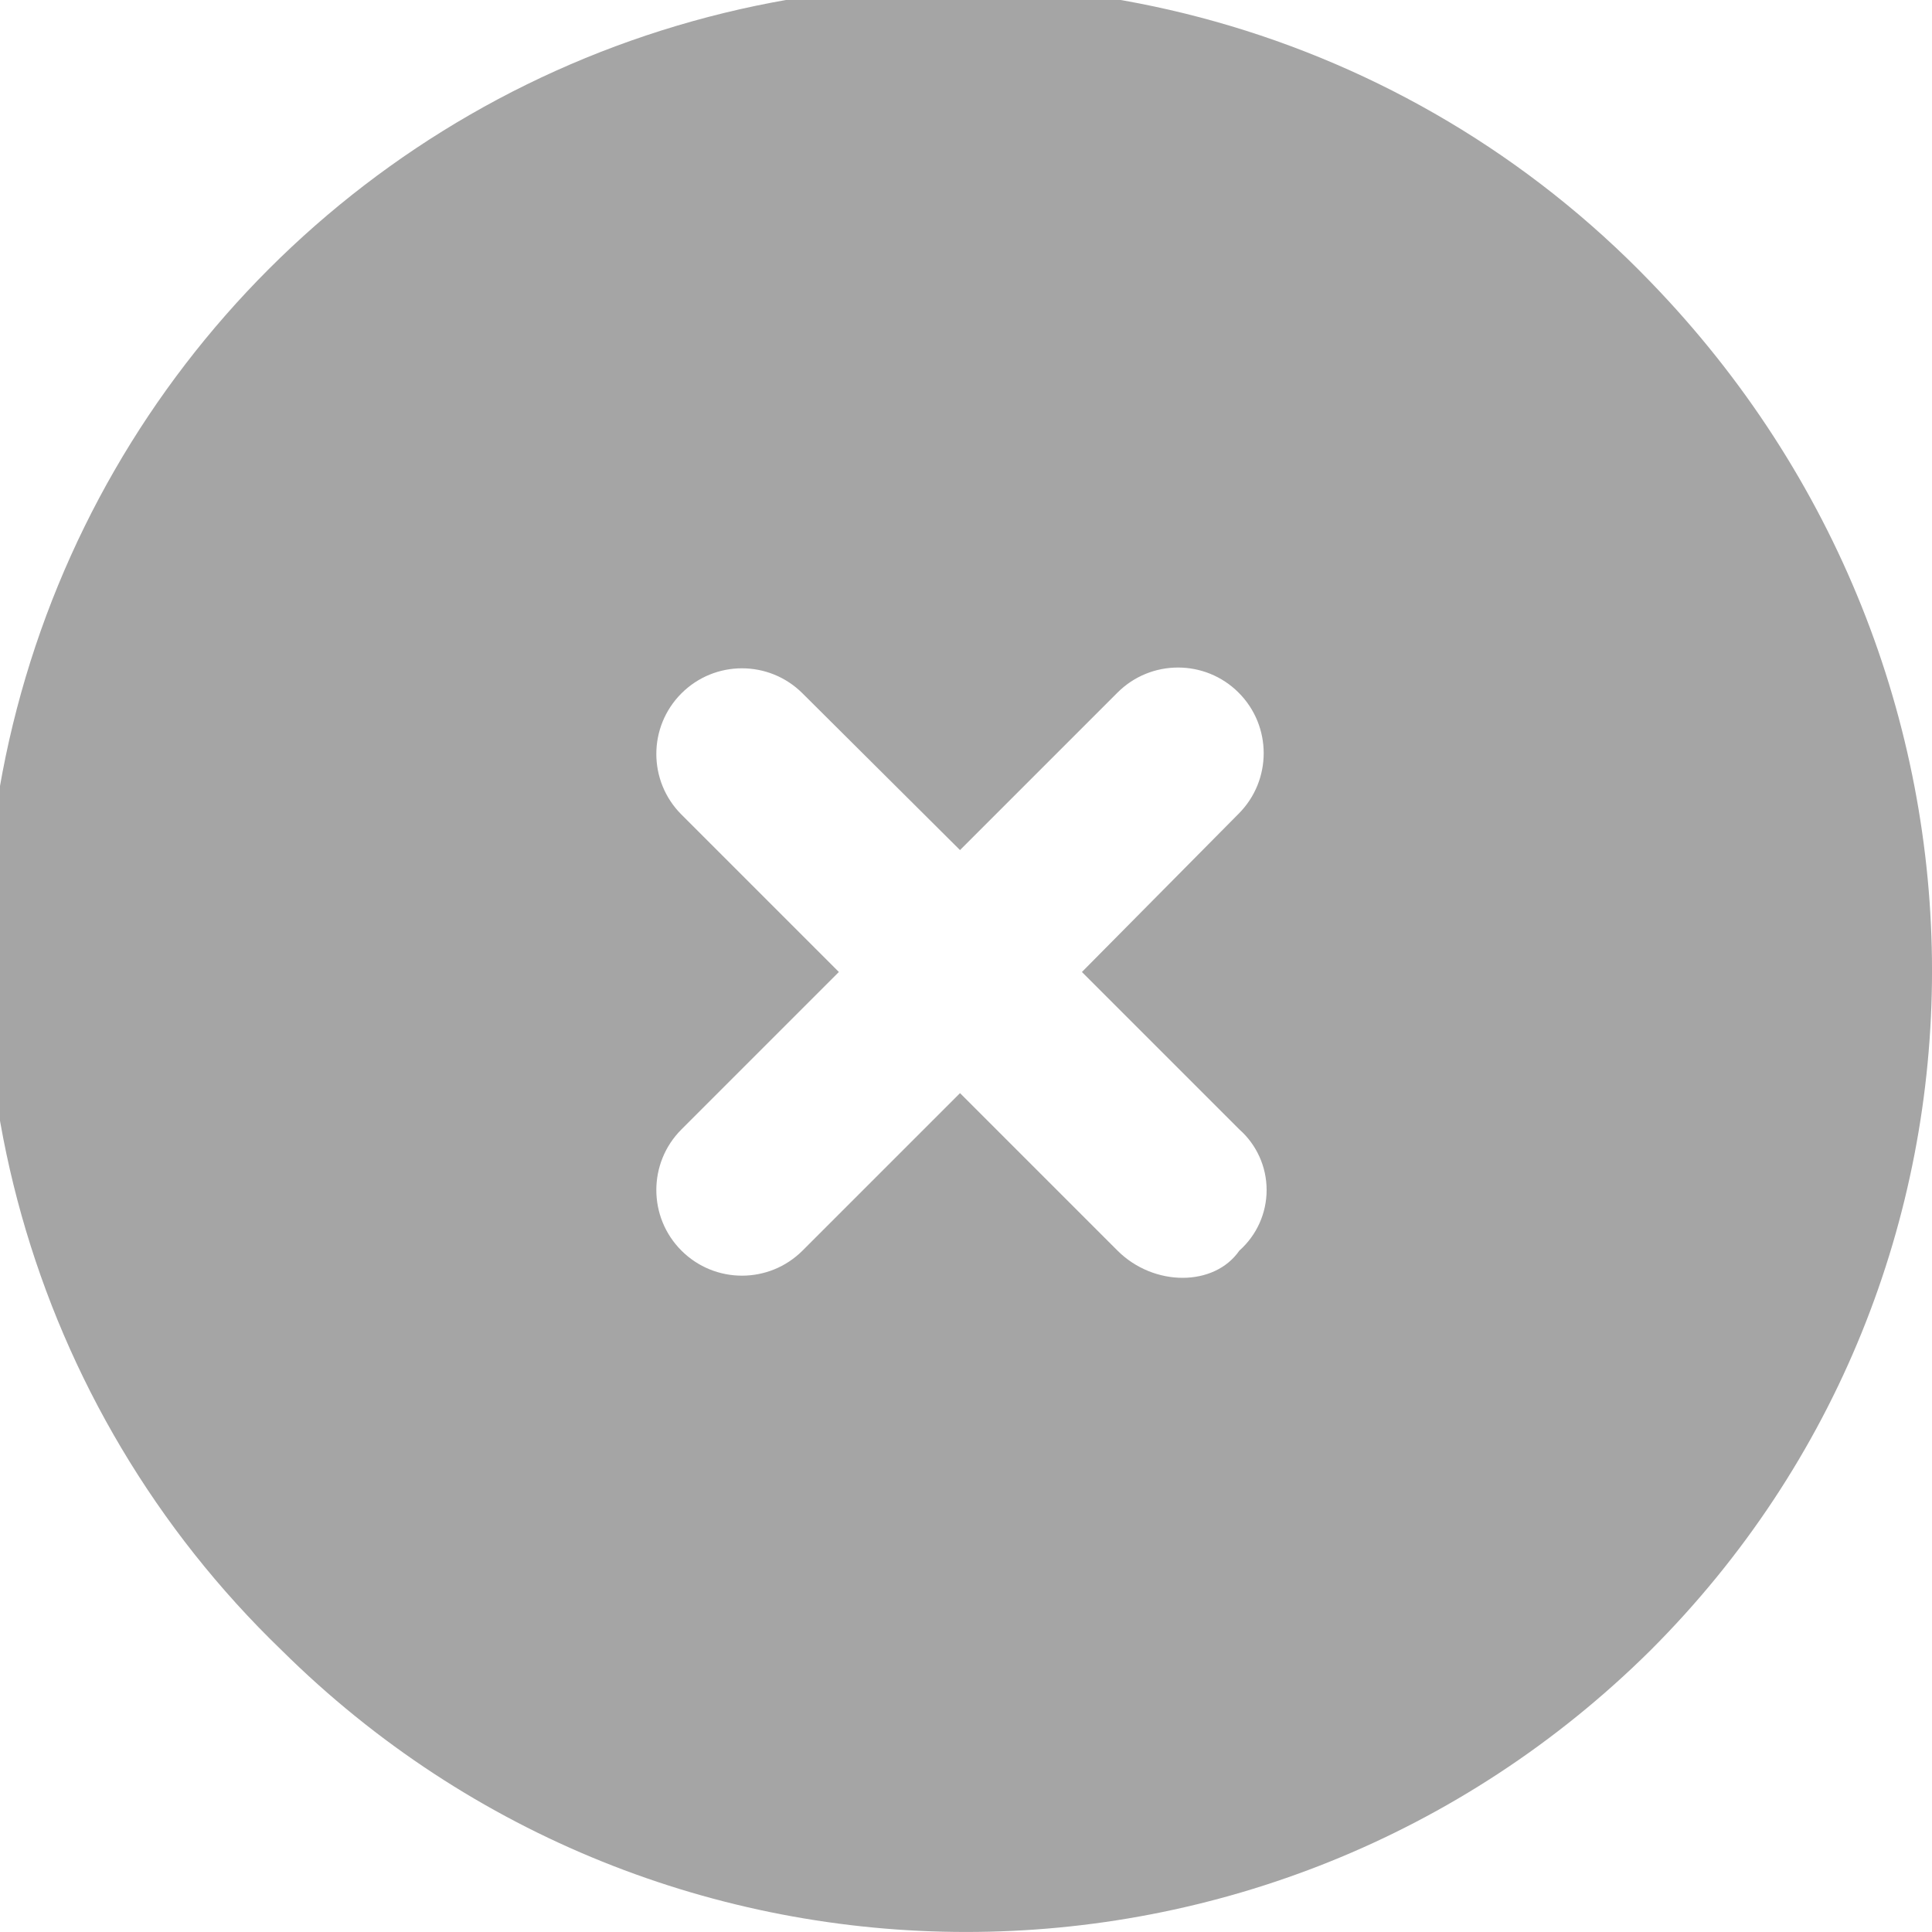
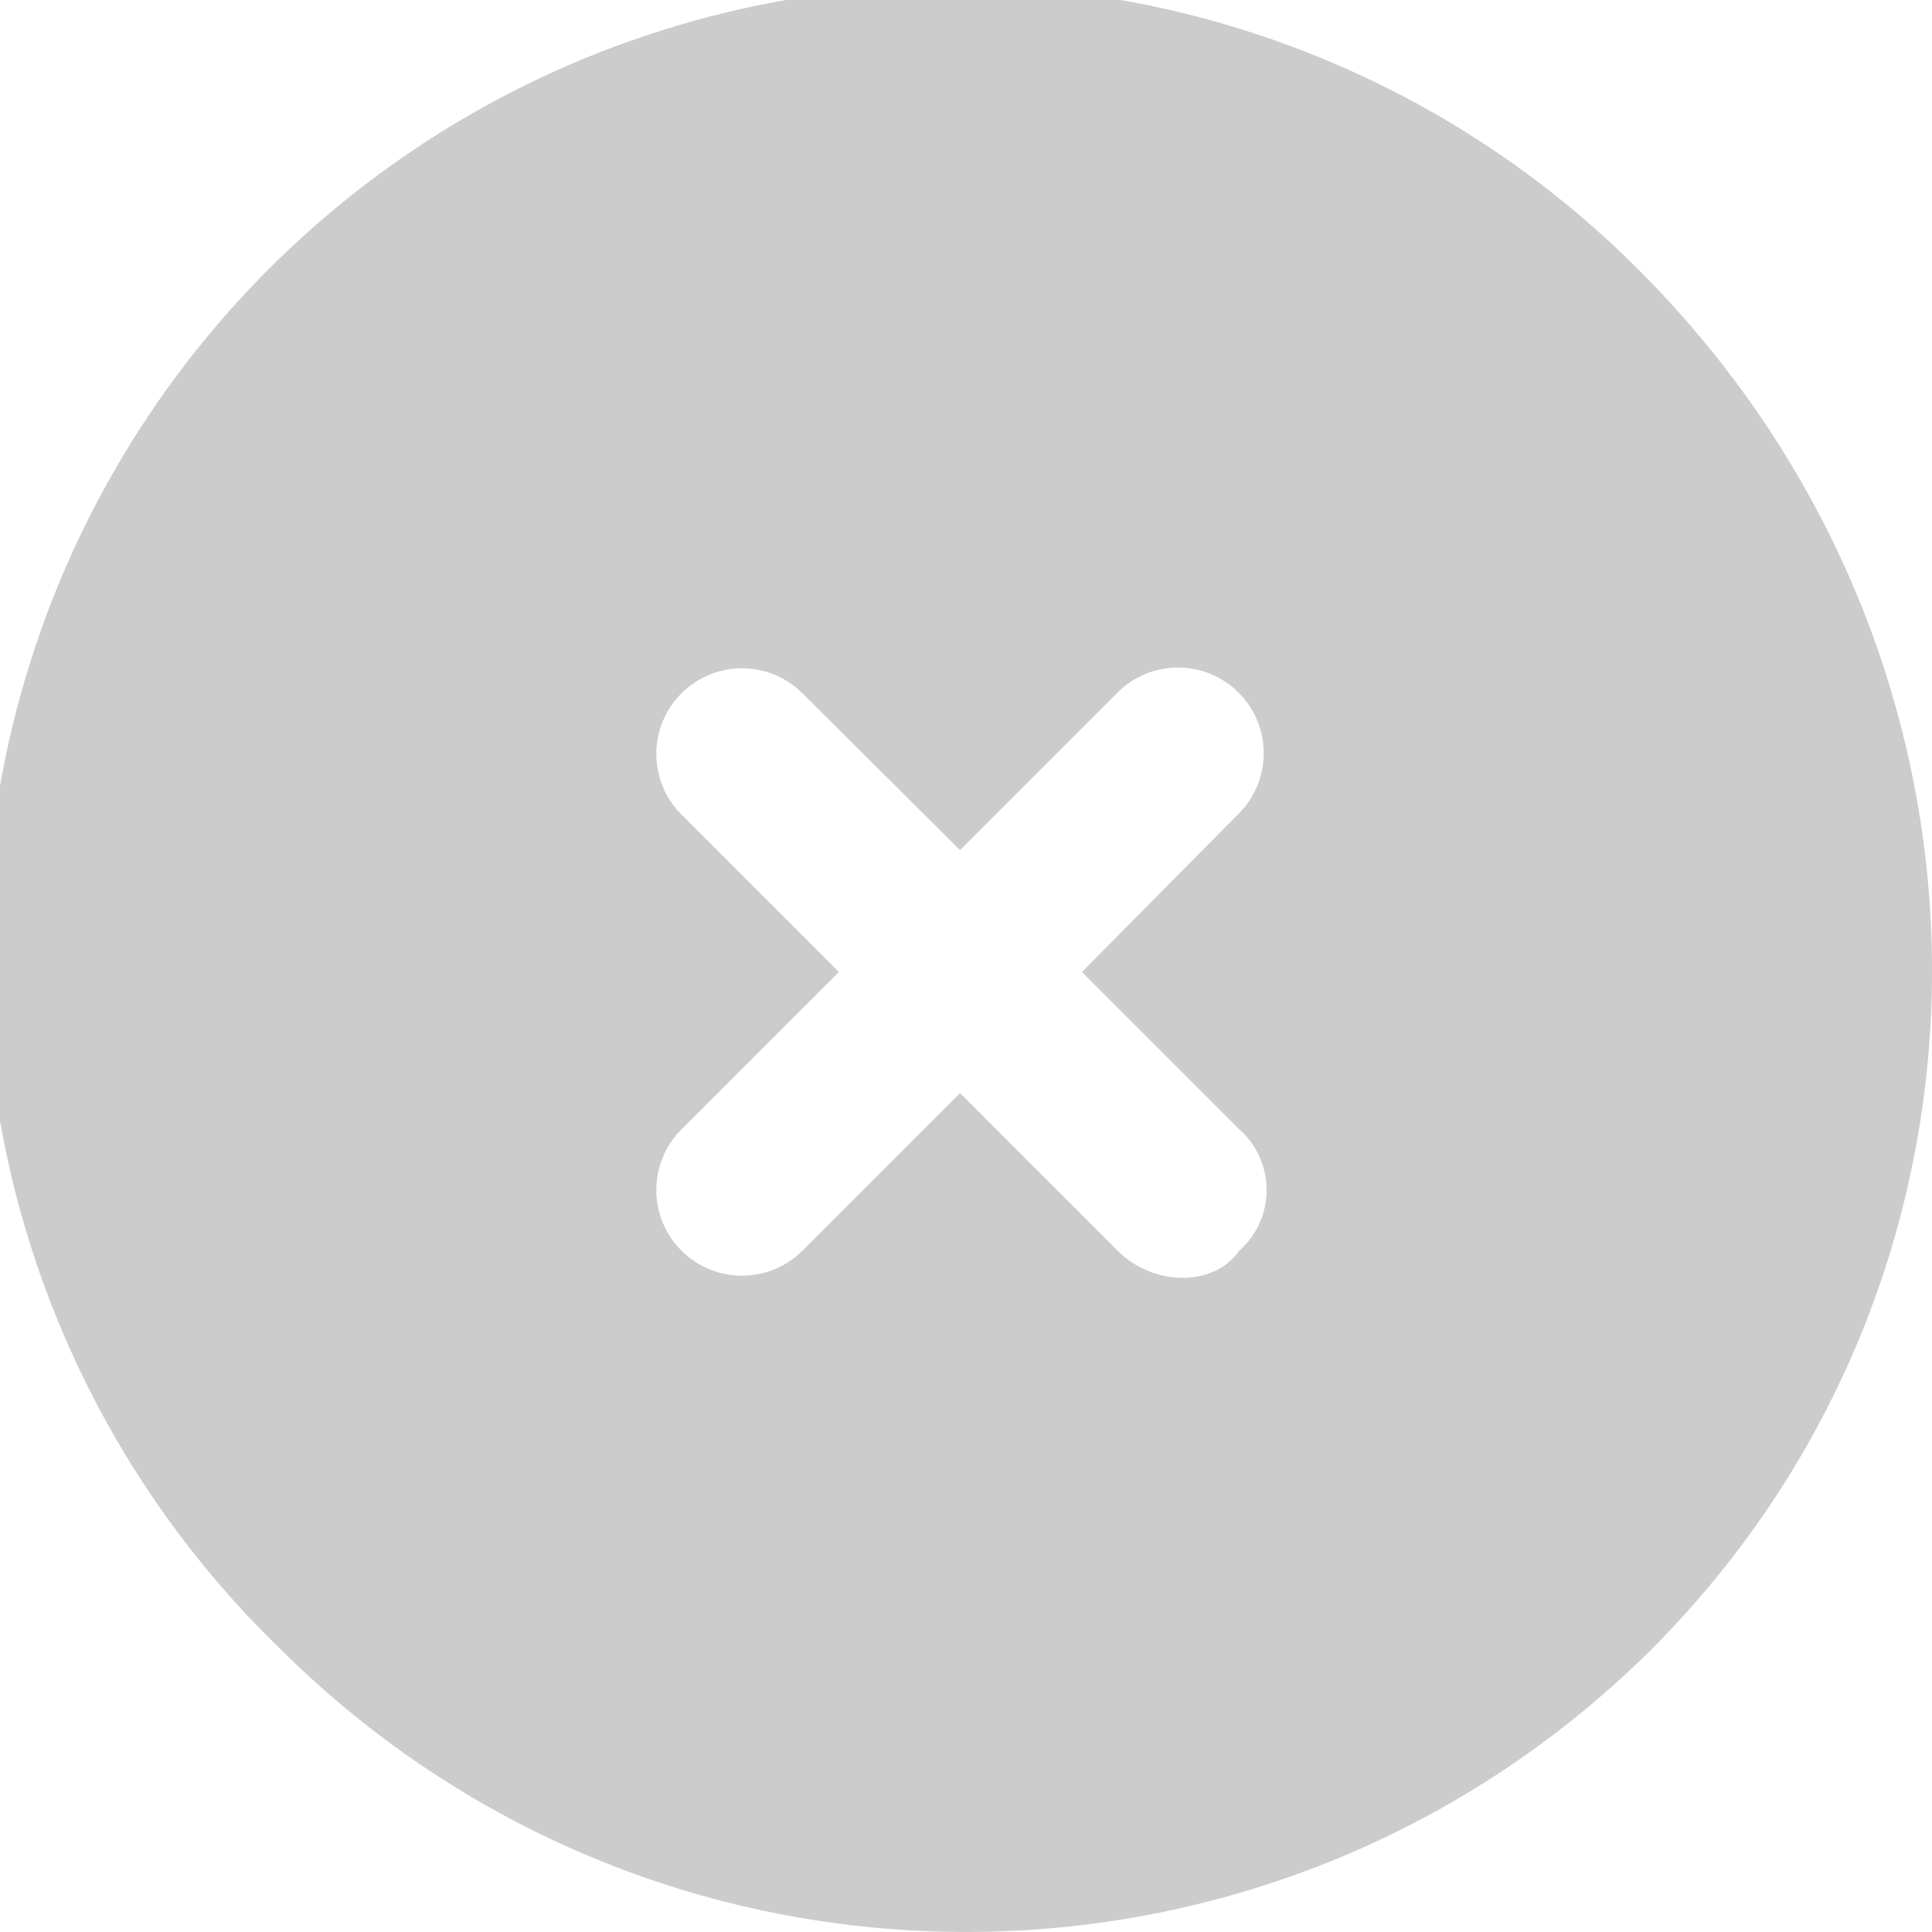
<svg xmlns="http://www.w3.org/2000/svg" viewBox="0 0 100 100">
  <defs>
-     <style>.cls-1{fill:#a5a5a5;}</style>
+     <style>.cls-1{fill:#ccc;}</style>
  </defs>
  <g id="Layer_2" data-name="Layer 2">
    <g id="Backgrounds">
      <path class="cls-1" d="M85.42,14.58A50.1,50.1,0,1,0,14.58,85.42a50.33,50.33,0,0,0,70.85,0C104.86,66,104.86,34.64,85.42,14.58ZM57.84,64.73l-8.15-8.15-8.15,8.15a4.43,4.43,0,0,1-6.27-6.27l8.15-8.15-8.15-8.15a4.43,4.43,0,0,1,6.27-6.27L49.69,44l8.15-8.15a4.43,4.43,0,1,1,6.27,6.27L56,50.31l8.15,8.15a4.19,4.19,0,0,1,0,6.27C62.85,66.61,59.72,66.61,57.84,64.73Z" />
    </g>
  </g>
</svg>
